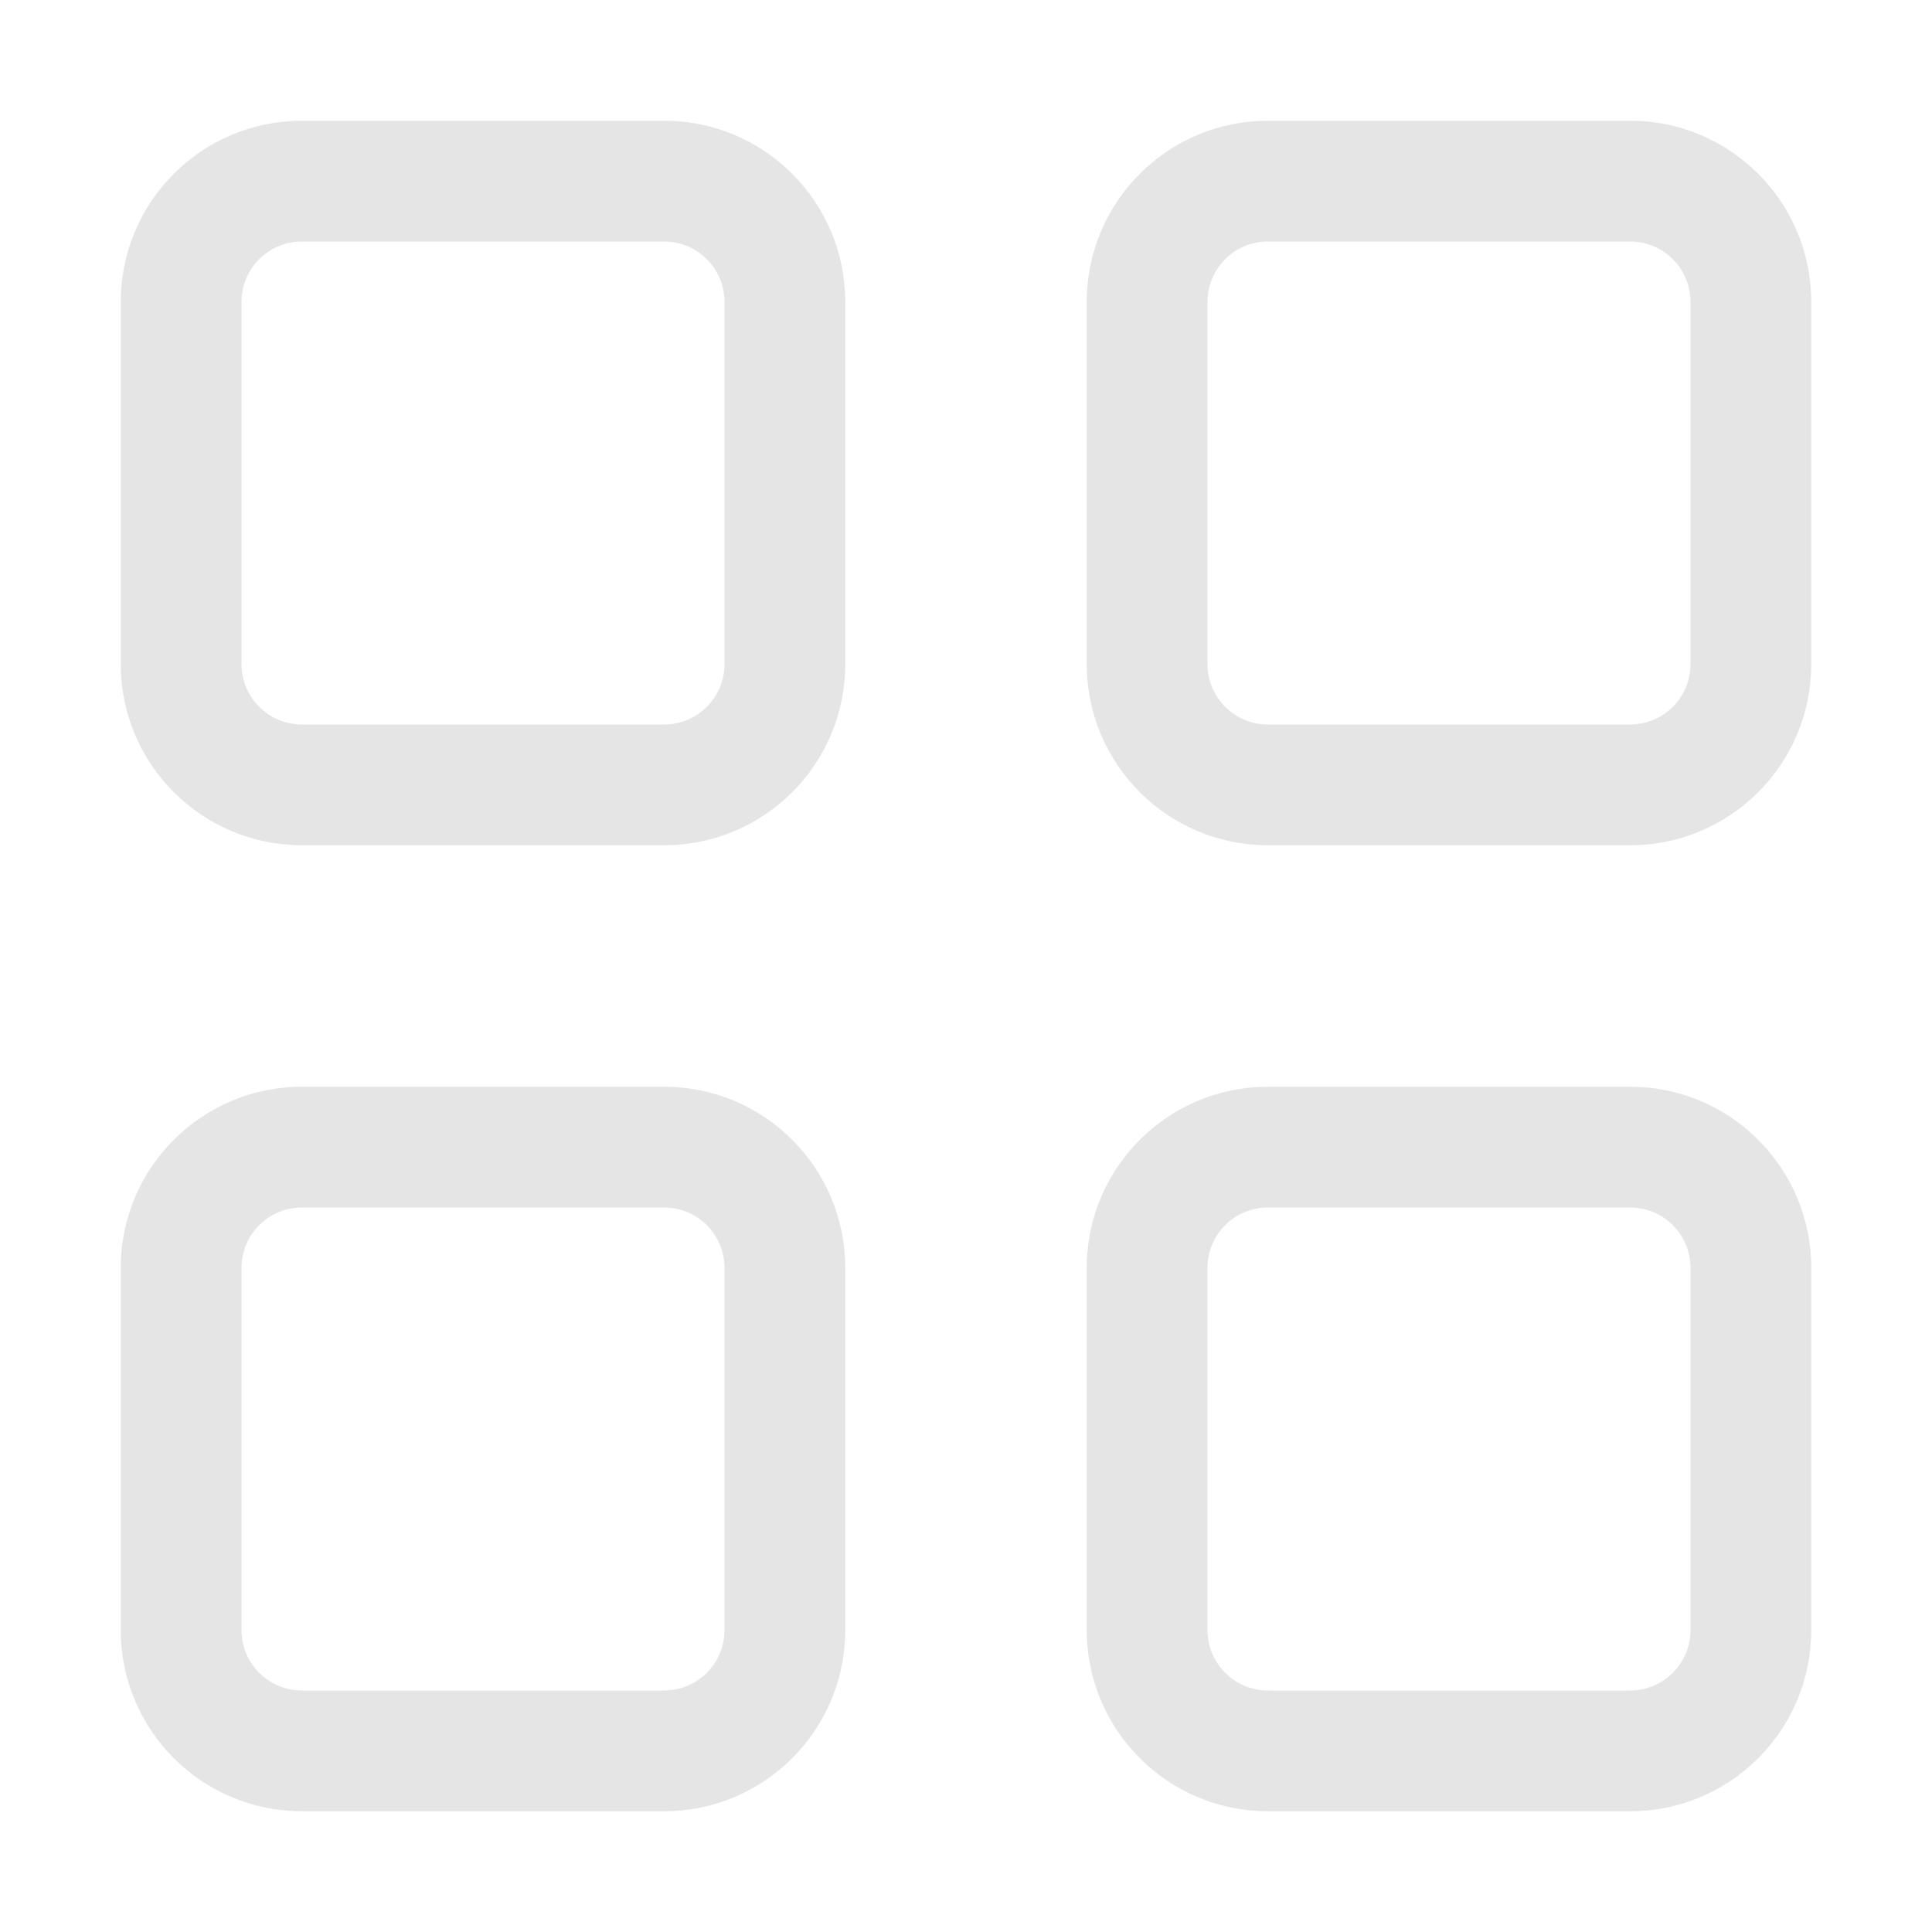
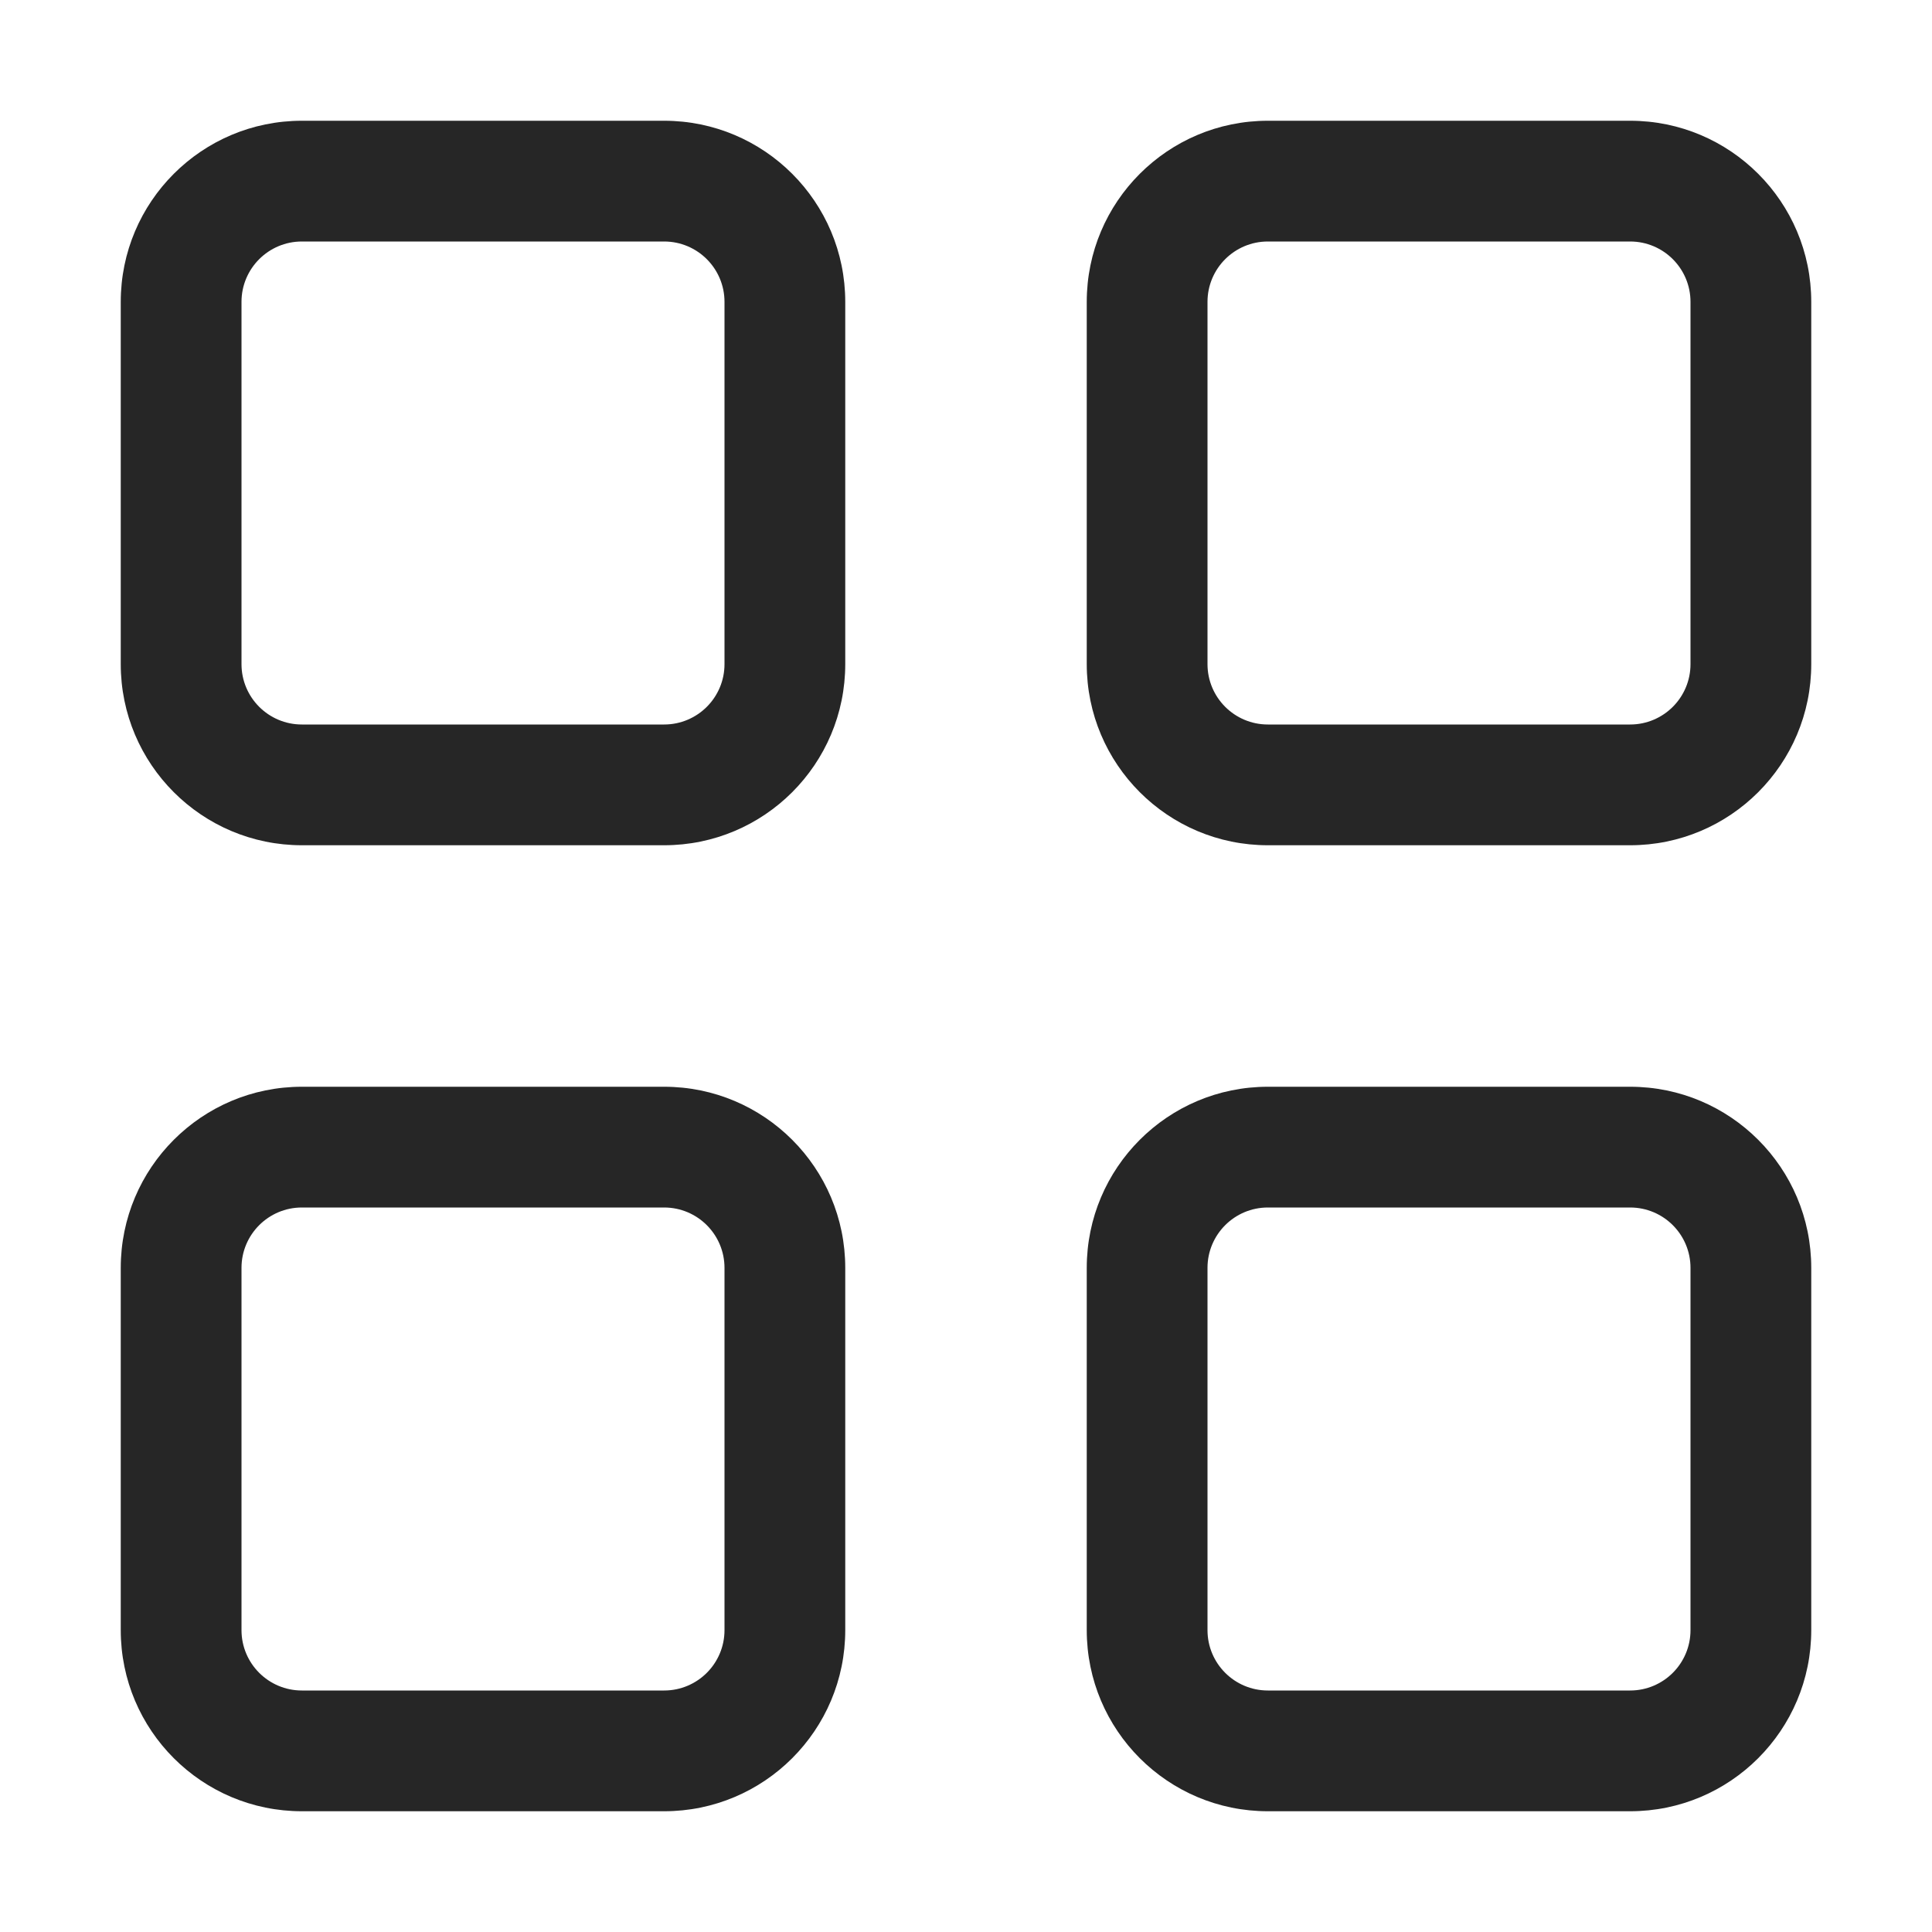
- <svg xmlns="http://www.w3.org/2000/svg" width="16" height="16" fill="#e5e5e5" class="bi bi-grid" viewBox="0 0 16 16">
+ <svg xmlns="http://www.w3.org/2000/svg" width="16" height="16" fill="#262626" class="bi bi-grid" viewBox="0 0 16 16">
  <path d="M1 2.5A1.5 1.5 0 0 1 2.5 1h3A1.5 1.5 0 0 1 7 2.5v3A1.5 1.5 0 0 1 5.5 7h-3A1.5 1.5 0 0 1 1 5.5zM2.5 2a.5.5 0 0 0-.5.5v3a.5.5 0 0 0 .5.5h3a.5.5 0 0 0 .5-.5v-3a.5.5 0 0 0-.5-.5zm6.5.5A1.5 1.5 0 0 1 10.5 1h3A1.5 1.5 0 0 1 15 2.5v3A1.5 1.5 0 0 1 13.5 7h-3A1.5 1.5 0 0 1 9 5.5zm1.5-.5a.5.5 0 0 0-.5.5v3a.5.5 0 0 0 .5.5h3a.5.5 0 0 0 .5-.5v-3a.5.5 0 0 0-.5-.5zM1 10.5A1.5 1.5 0 0 1 2.5 9h3A1.5 1.5 0 0 1 7 10.5v3A1.5 1.5 0 0 1 5.5 15h-3A1.5 1.5 0 0 1 1 13.5zm1.5-.5a.5.5 0 0 0-.5.5v3a.5.5 0 0 0 .5.5h3a.5.5 0 0 0 .5-.5v-3a.5.5 0 0 0-.5-.5zm6.5.5A1.5 1.5 0 0 1 10.5 9h3a1.5 1.5 0 0 1 1.5 1.5v3a1.5 1.5 0 0 1-1.5 1.5h-3A1.5 1.5 0 0 1 9 13.5zm1.5-.5a.5.5 0 0 0-.5.5v3a.5.5 0 0 0 .5.5h3a.5.5 0 0 0 .5-.5v-3a.5.5 0 0 0-.5-.5z" />
</svg>
